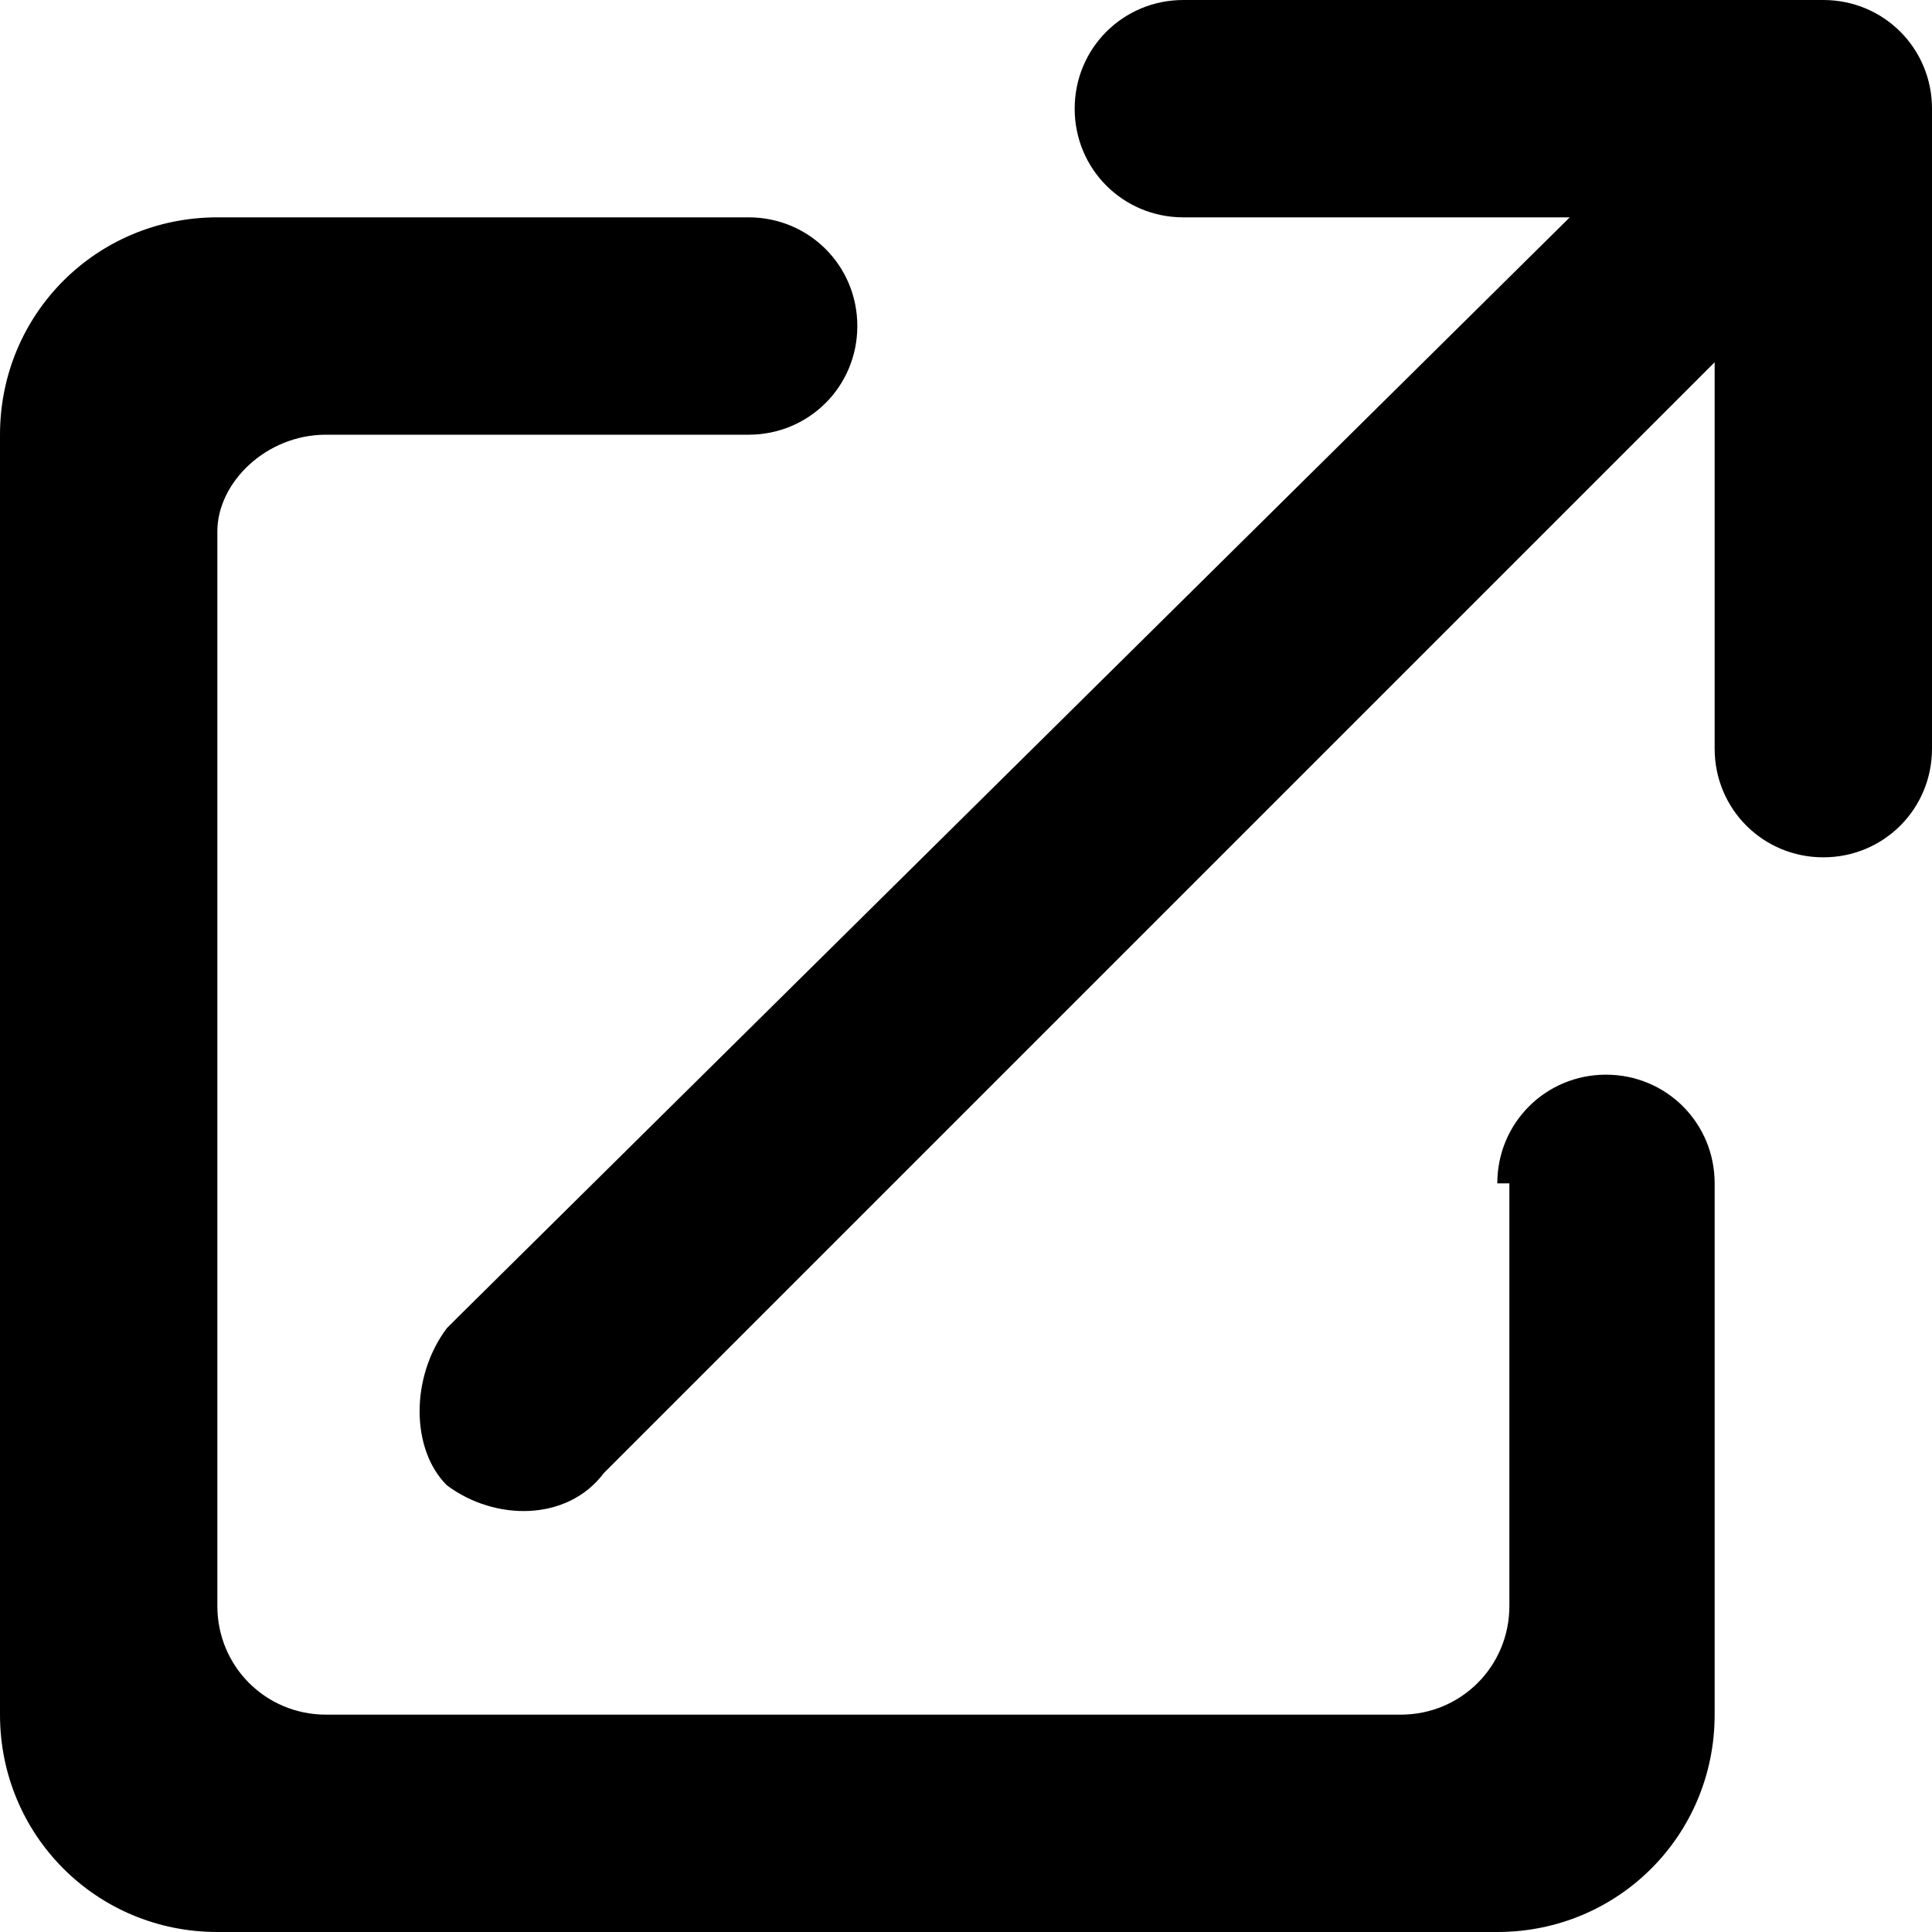
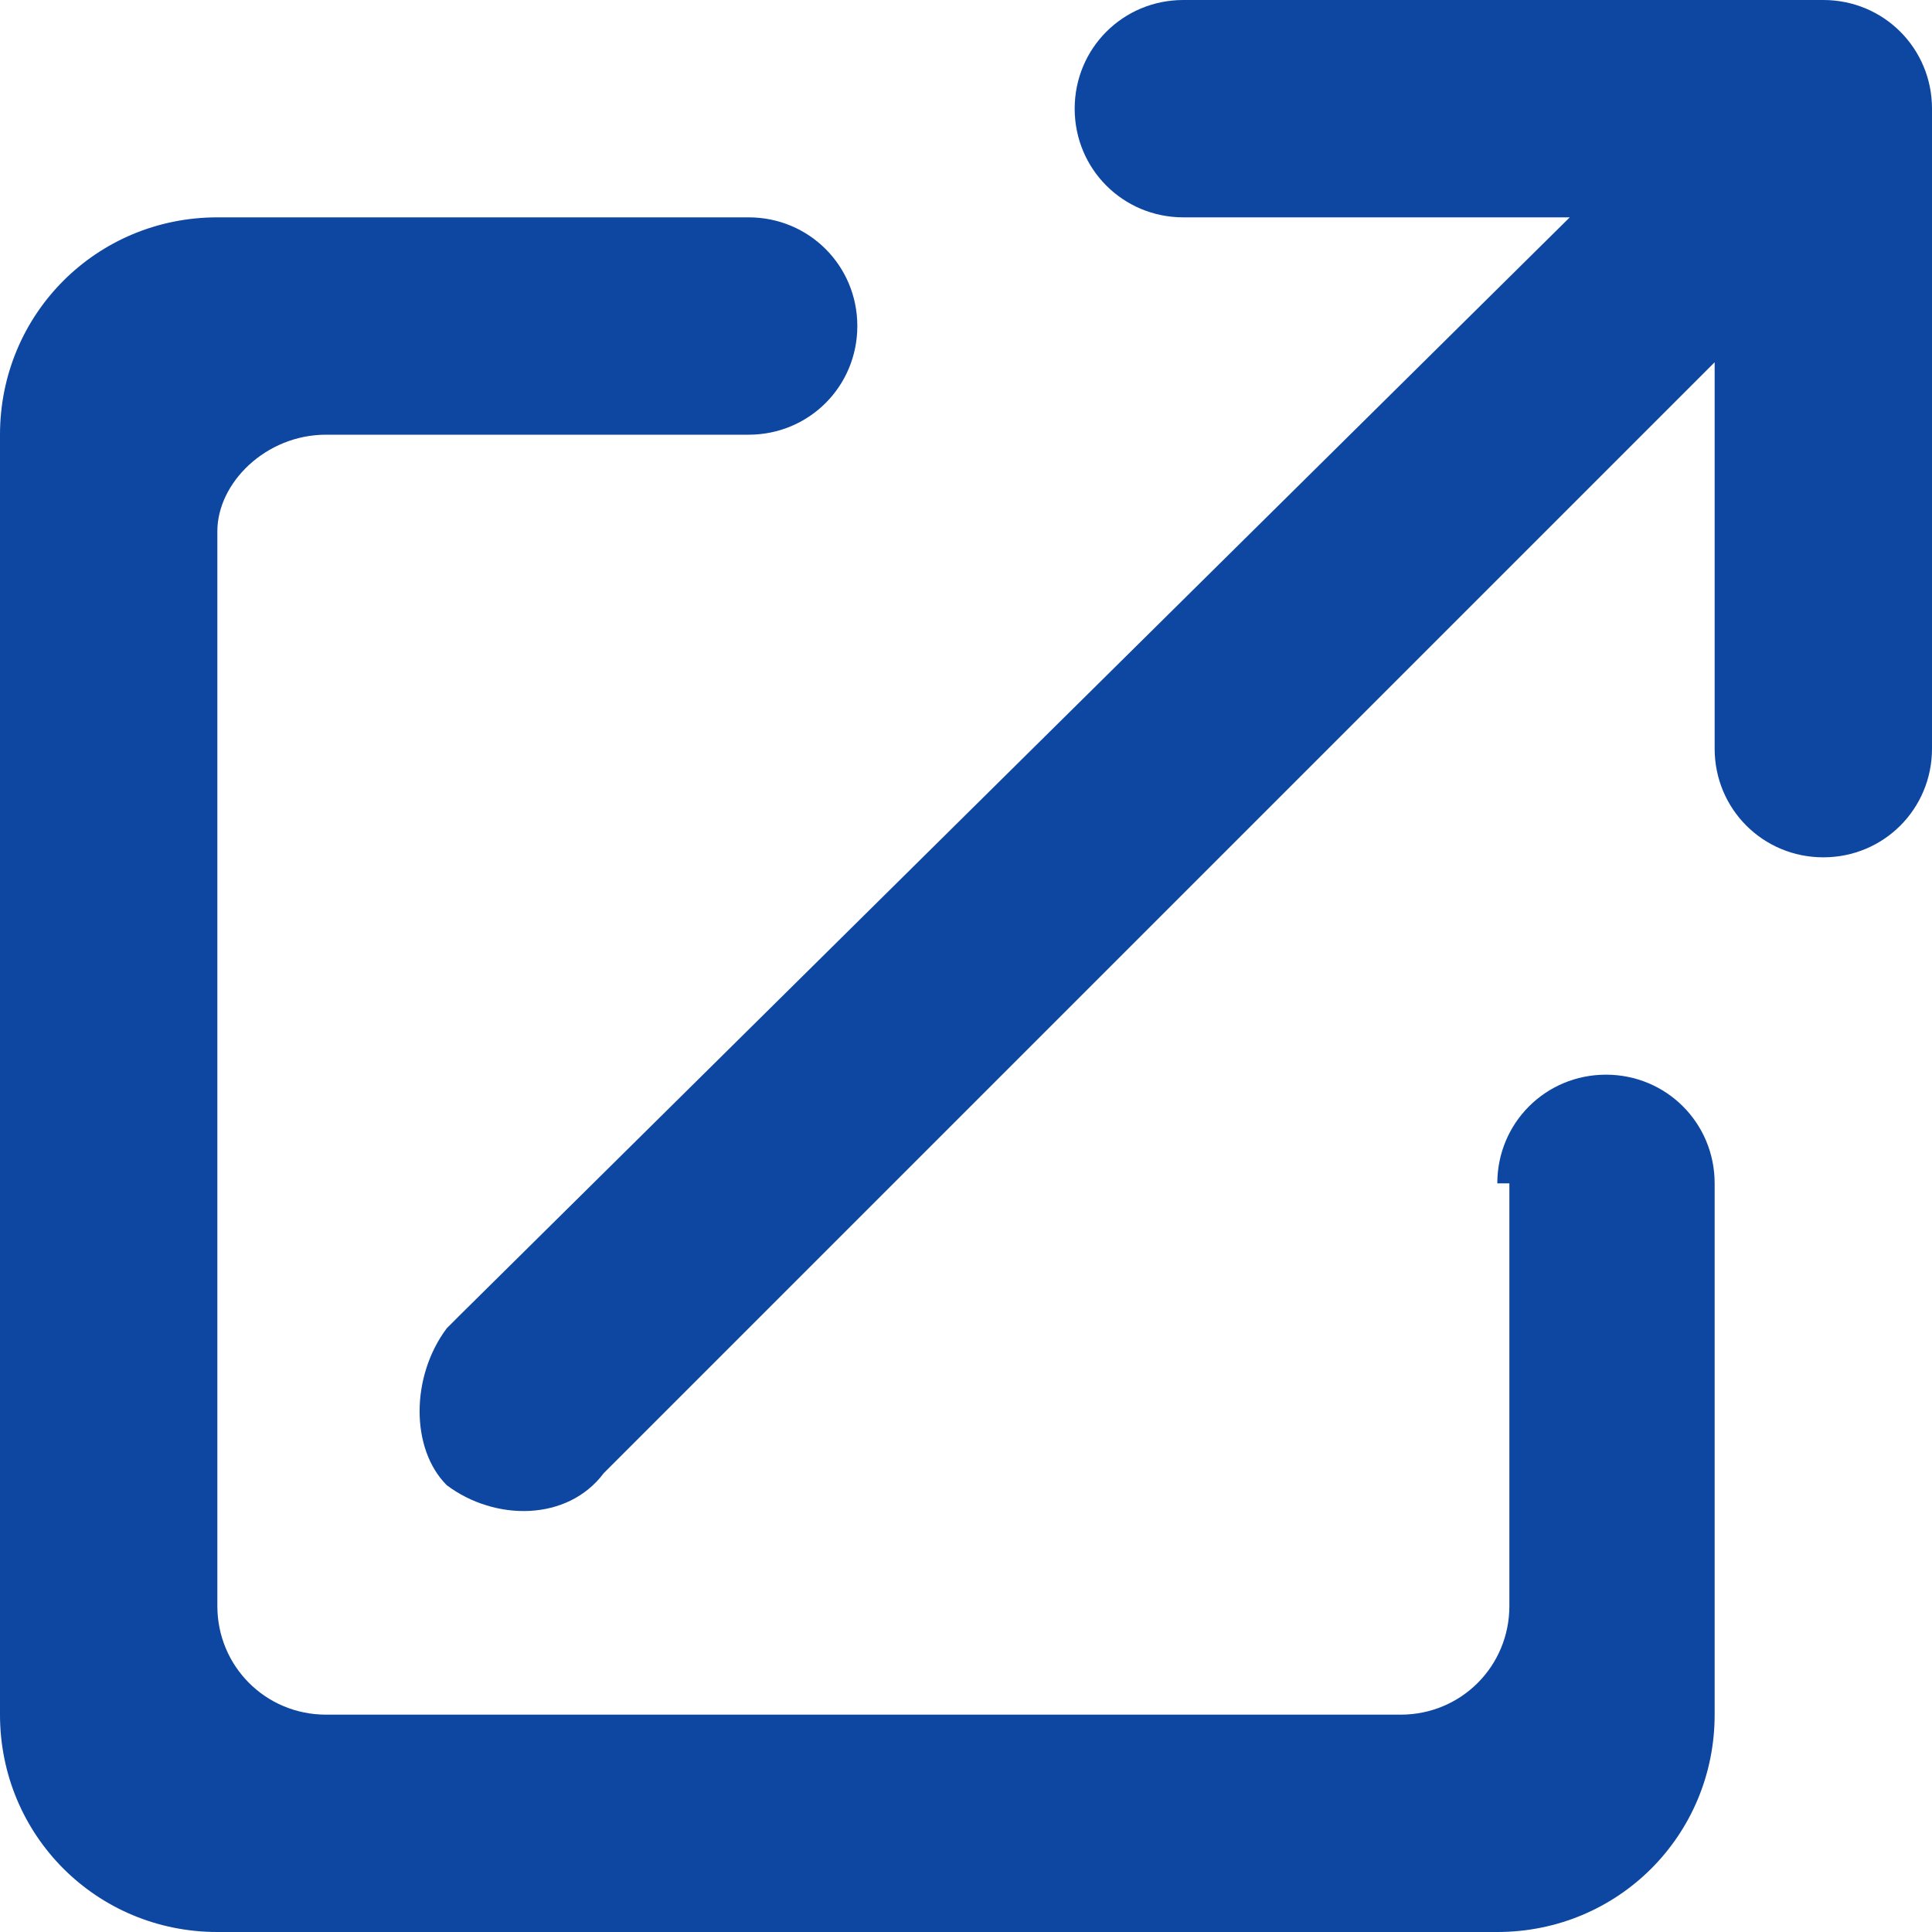
<svg xmlns="http://www.w3.org/2000/svg" version="1.1" id="Layer_1" x="0px" y="0px" viewBox="0 0 16 16" style="enable-background:new 0 0 16 16;" xml:space="preserve">
-   <path d="M14.2,3l-9.2,9.2c-0.3,0.4-0.9,0.4-1.3,0.1C3.4,12,3.4,11.4,3.7,11c0,0,0.1-0.1,0.1-0.1L13,1.8H9.8c-0.5,0-0.9-0.4-0.9-0.9  S9.3,0,9.8,0h5.3C15.6,0,16,0.4,16,0.9v5.3c0,0.5-0.4,0.9-0.9,0.9c-0.5,0-0.9-0.4-0.9-0.9V3z M12.4,9.8c0-0.5,0.4-0.9,0.9-0.9  c0.5,0,0.9,0.4,0.9,0.9v4.4c0,1-0.8,1.8-1.8,1.8H1.8c-1,0-1.8-0.8-1.8-1.8V3.6c0-1,0.8-1.8,1.8-1.8h4.4c0.5,0,0.9,0.4,0.9,0.9  S6.7,3.6,6.2,3.6H2.7C2.2,3.6,1.8,4,1.8,4.4v8.9c0,0.5,0.4,0.9,0.9,0.9h8.9c0.5,0,0.9-0.4,0.9-0.9V9.8z" />
+   <style type="text/css">
+ 	.st0{fill:#0D47A1;}
+ </style>
+   <path class="st0" d="M14.2,3l-9.2,9.2c-0.3,0.4-0.9,0.4-1.3,0.1C3.4,12,3.4,11.4,3.7,11c0,0,0.1-0.1,0.1-0.1L13,1.8H9.8  c-0.5,0-0.9-0.4-0.9-0.9S9.3,0,9.8,0h5.3C15.6,0,16,0.4,16,0.9v5.3c0,0.5-0.4,0.9-0.9,0.9c-0.5,0-0.9-0.4-0.9-0.9V3z M12.4,9.8  c0-0.5,0.4-0.9,0.9-0.9c0.5,0,0.9,0.4,0.9,0.9v4.4c0,1-0.8,1.8-1.8,1.8H1.8c-1,0-1.8-0.8-1.8-1.8V3.6c0-1,0.8-1.8,1.8-1.8h4.4  c0.5,0,0.9,0.4,0.9,0.9S6.7,3.6,6.2,3.6H2.7C2.2,3.6,1.8,4,1.8,4.4v8.9c0,0.5,0.4,0.9,0.9,0.9h8.9c0.5,0,0.9-0.4,0.9-0.9V9.8z" />
</svg>
